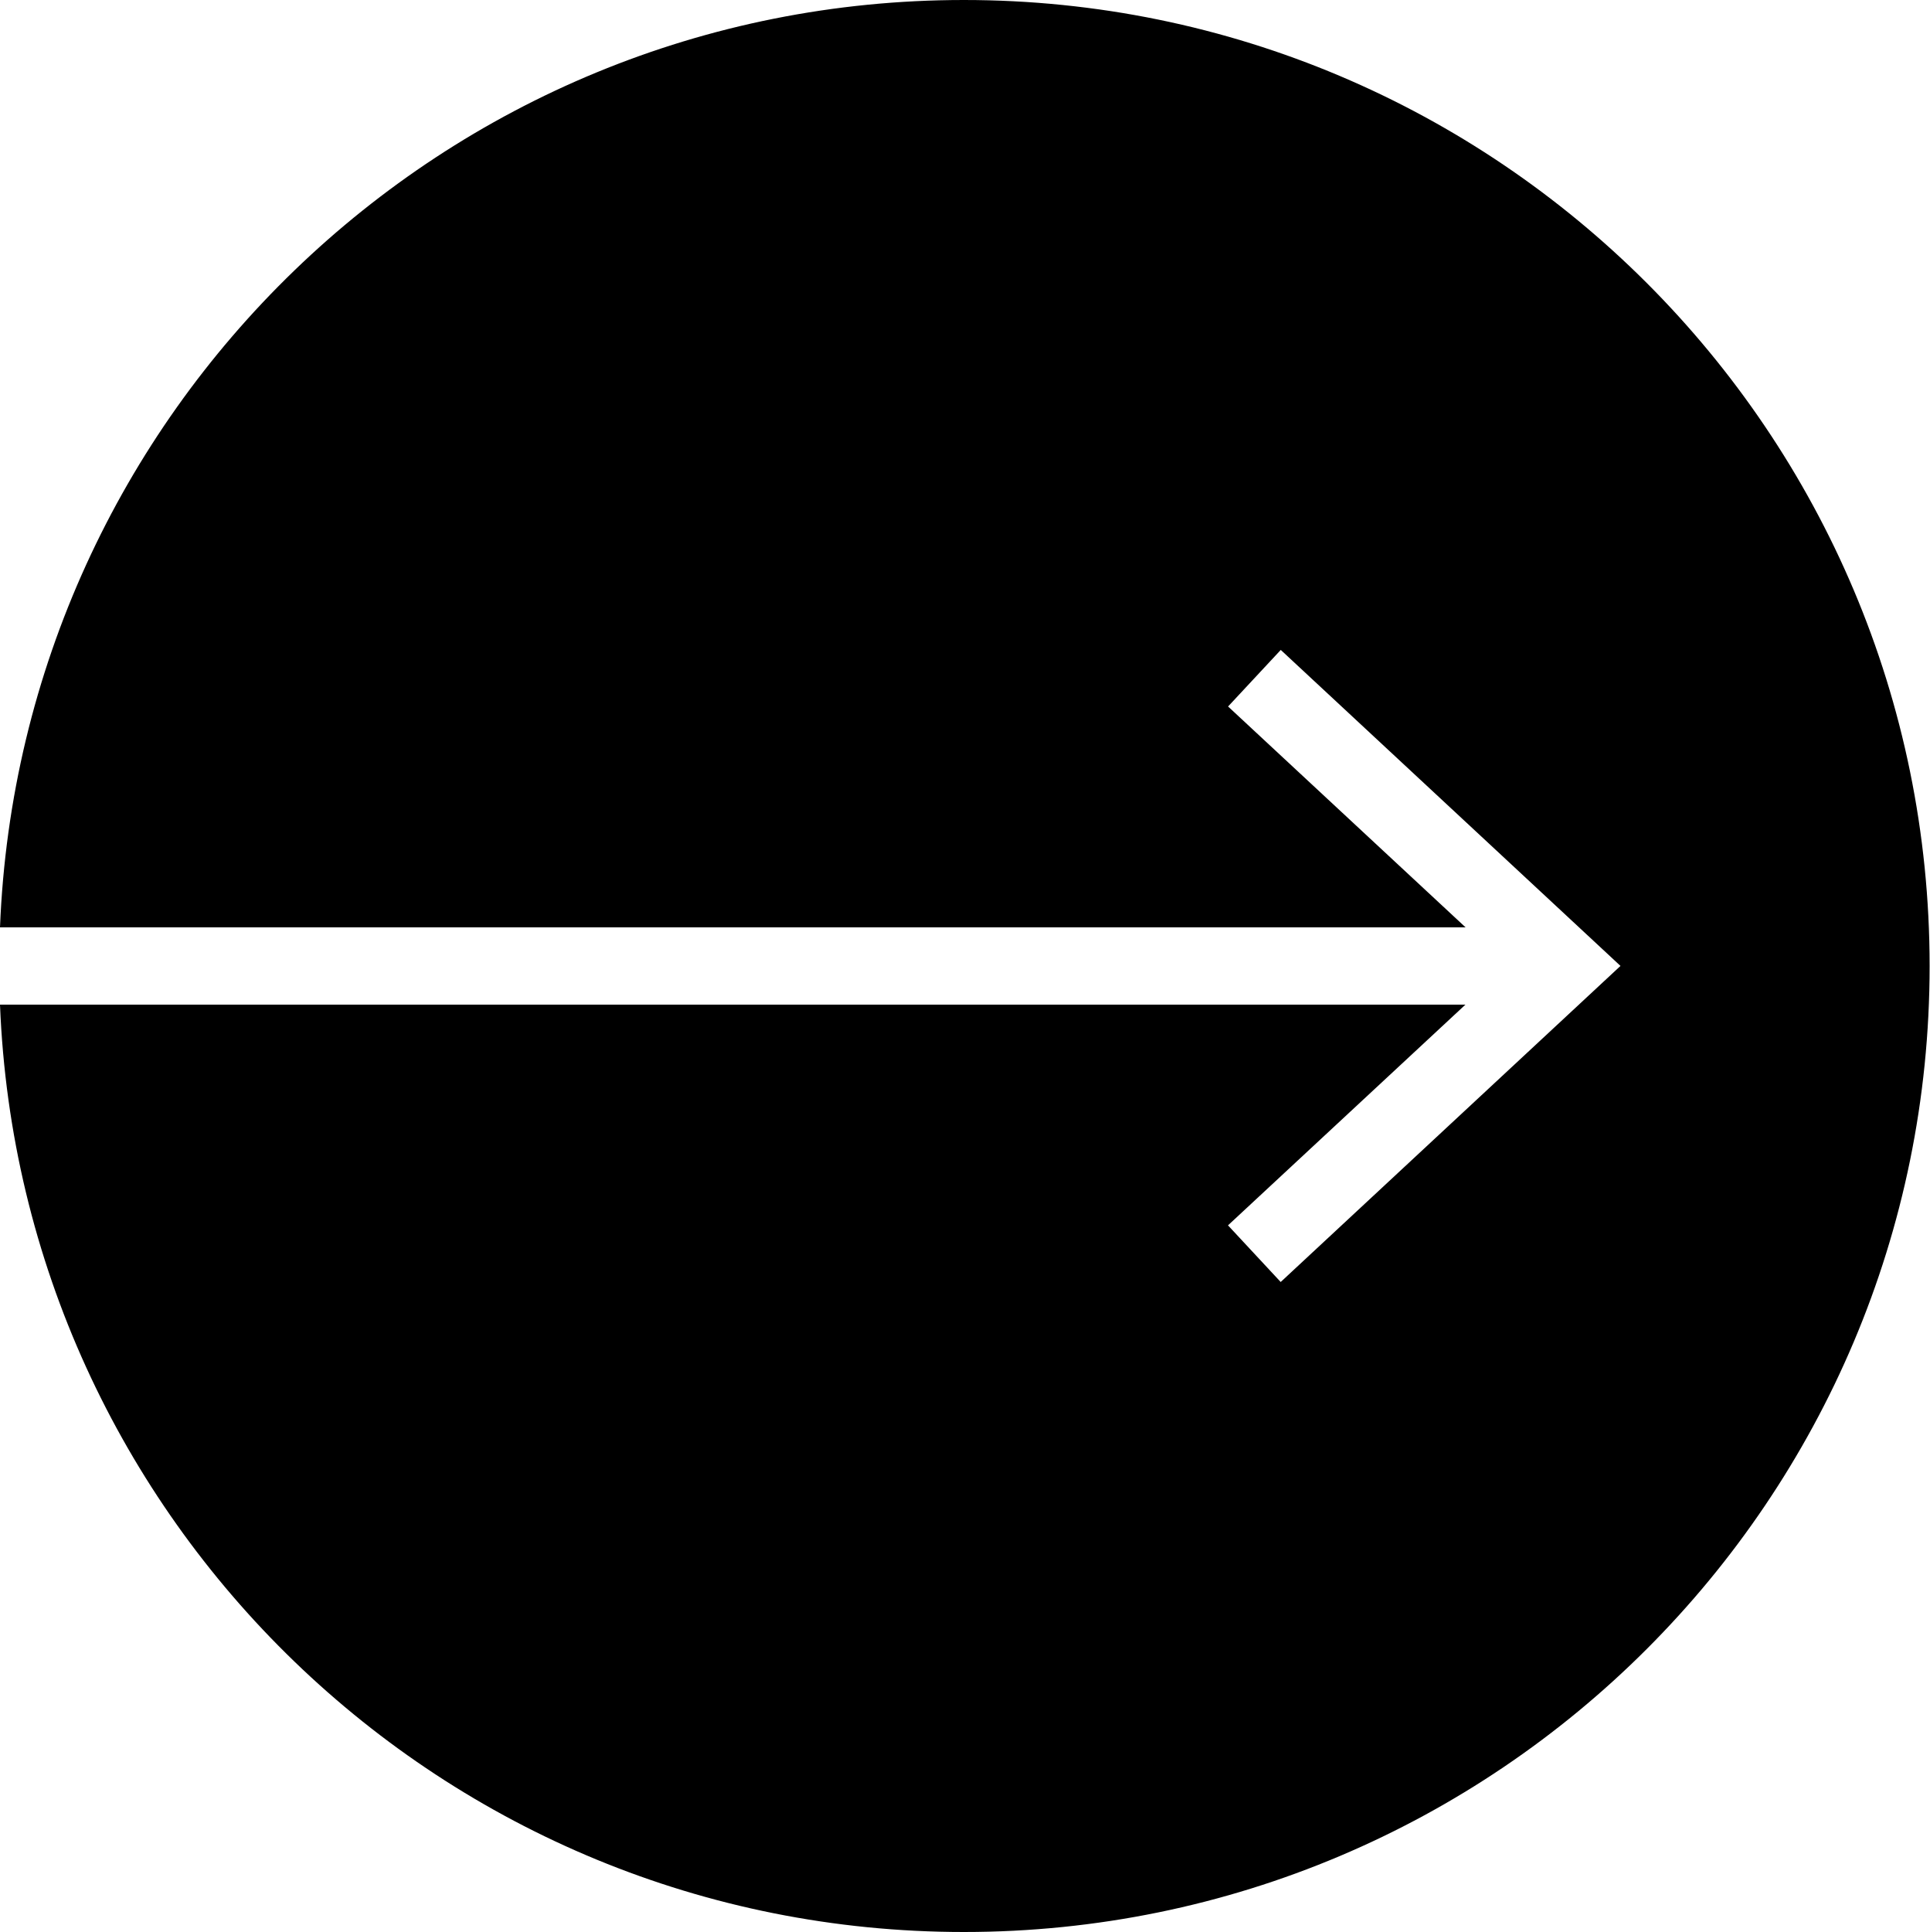
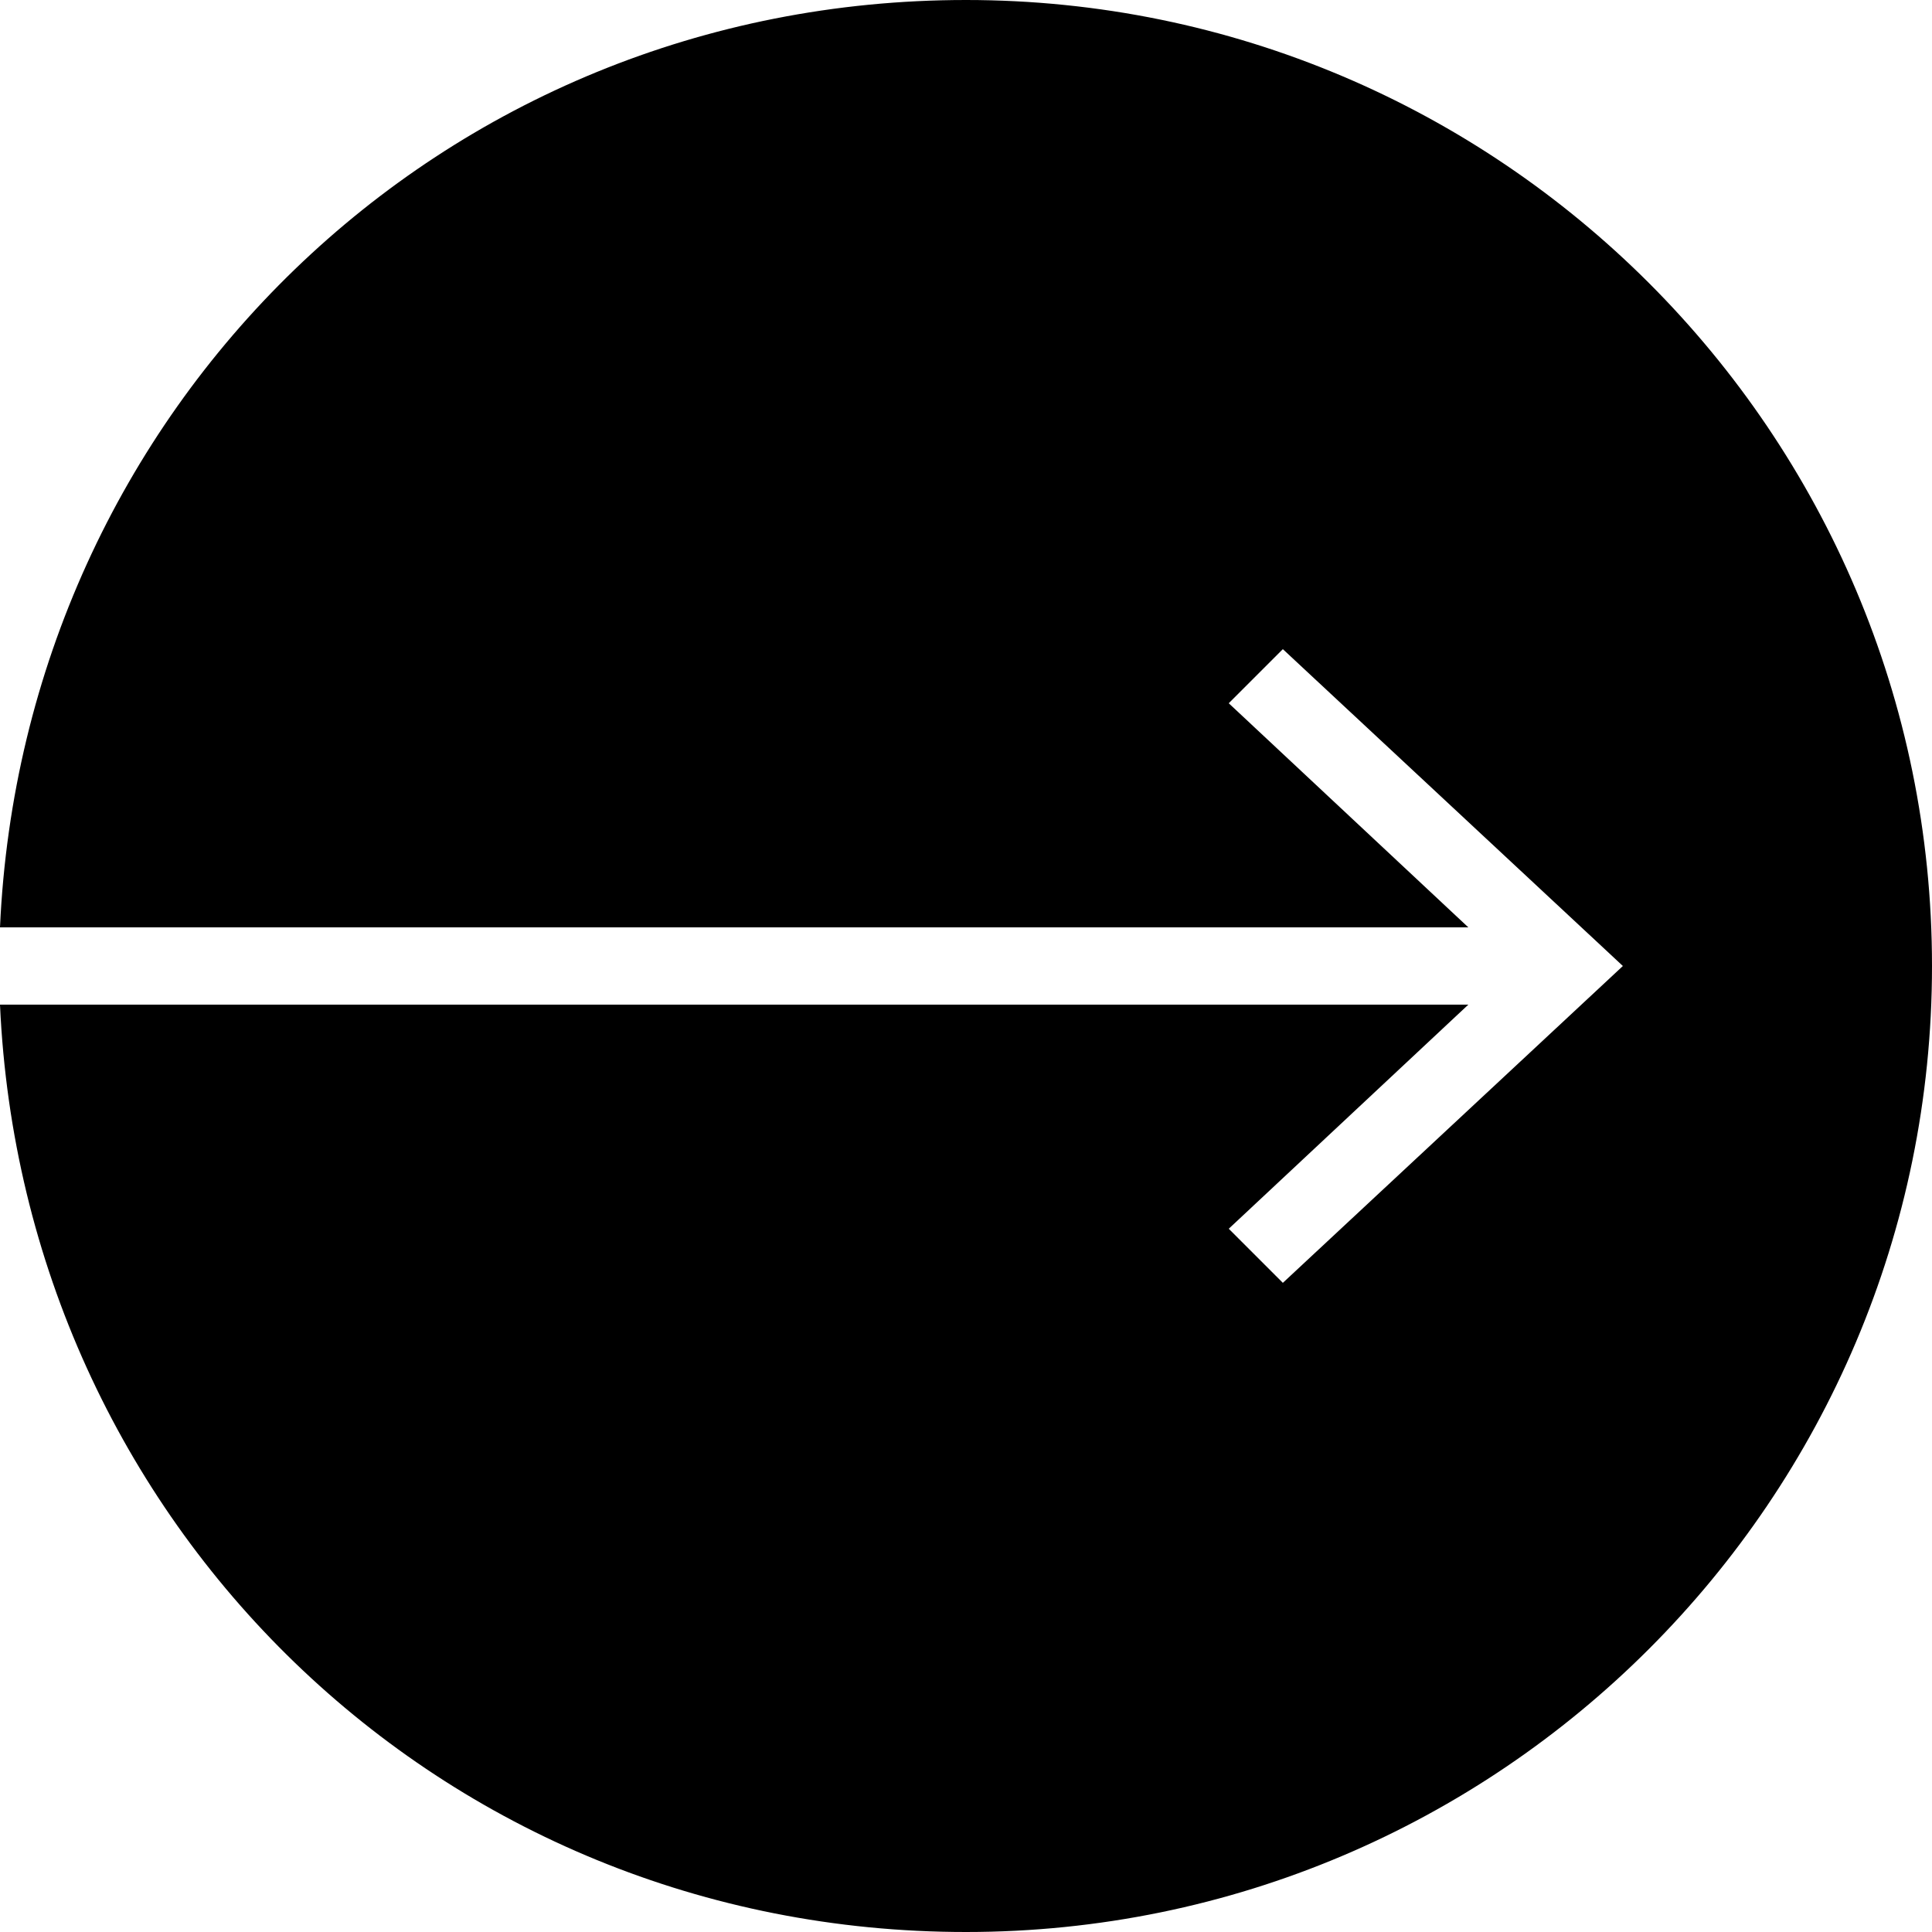
- <svg xmlns="http://www.w3.org/2000/svg" version="1.1" x="0px" y="0px" viewBox="0 0 24.975 25" style="enable-background:new 0 0 24.975 25;" xml:space="preserve">
-   <g>
-     <path d="M15.894,15.856l0.682,0.733l4.398-4.09L16.577,8.41l-0.682,0.732L18.969,12H0C0.264,5.331,5.74,0,12.475,0   c6.903,0,12.5,5.597,12.5,12.5S19.378,25,12.475,25C5.74,25,0.264,19.669,0,13h18.967L15.894,15.856z" />
-   </g>
+ <svg xmlns="http://www.w3.org/2000/svg" viewBox="0 0 25 25">
+   <path d="M15.9 15.9l0.7 0.7 4.4-4.1L16.6 8.4l-0.7 0.7L19 12H0C0.3 5.3 5.7 0 12.5 0c6.9 0 12.5 5.6 12.5 12.5S19.4 25 12.5 25C5.7 25 0.3 19.7 0 13h19L15.9 15.9z" />
</svg>
